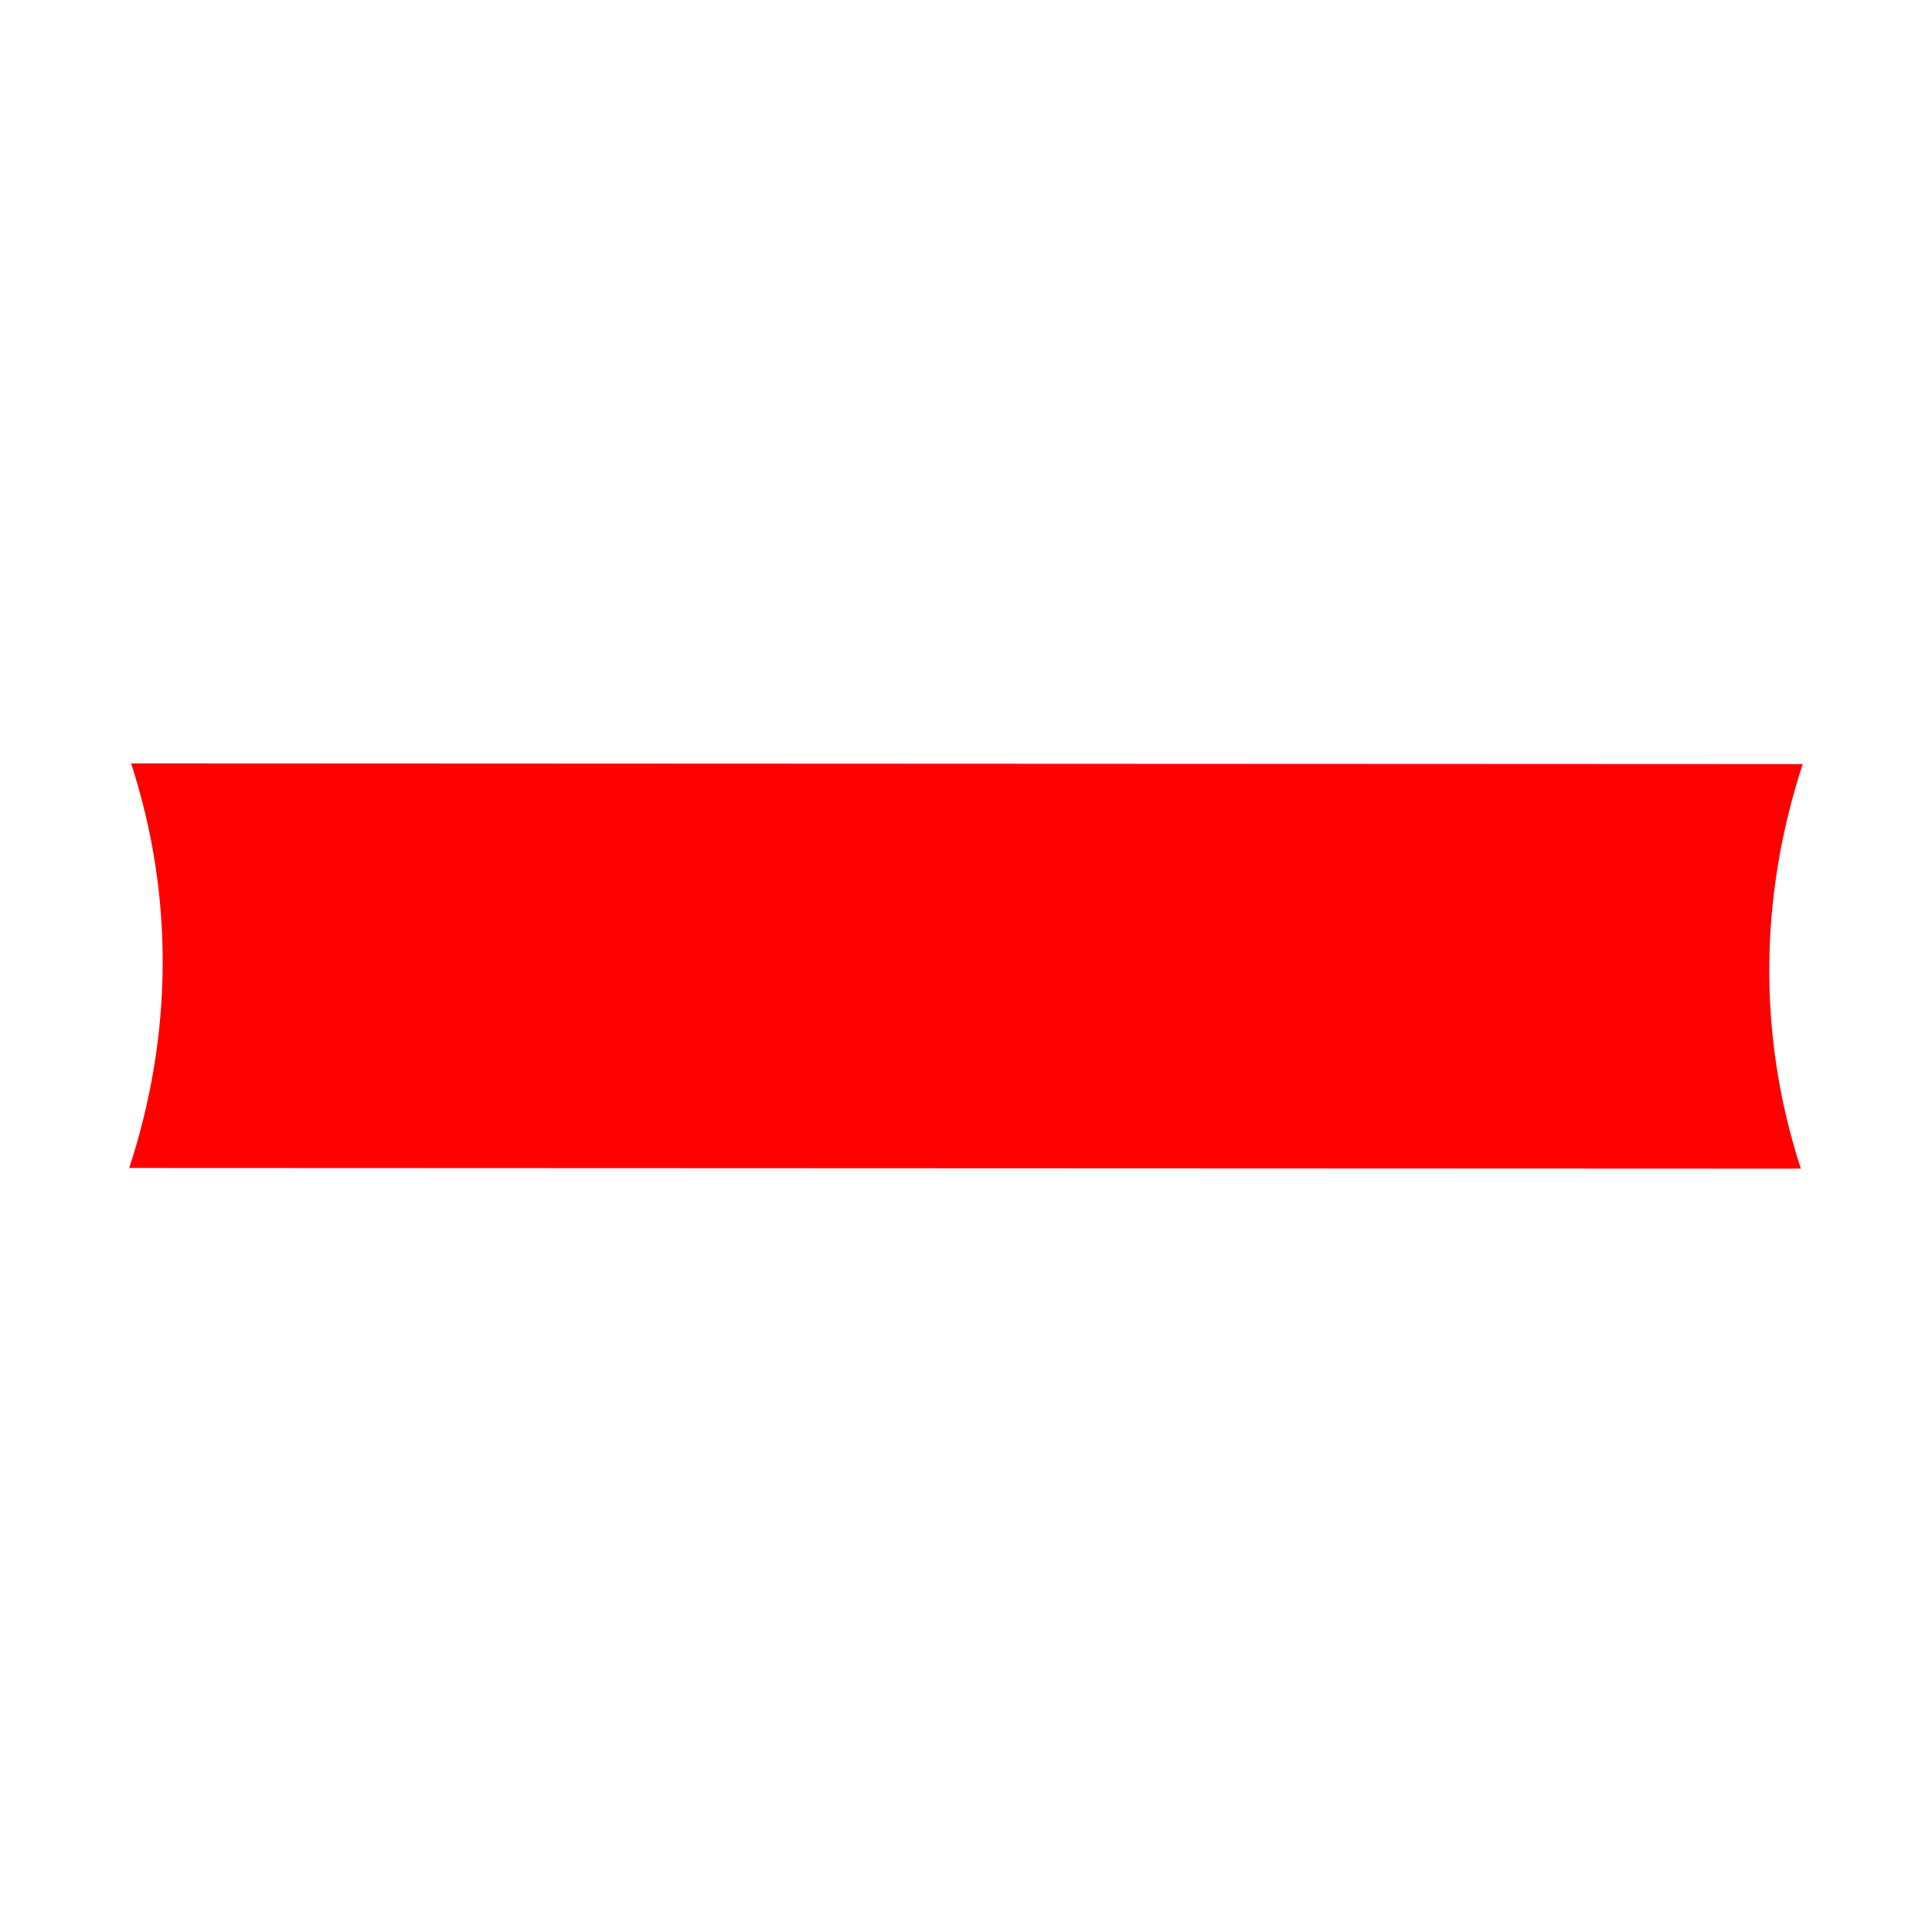
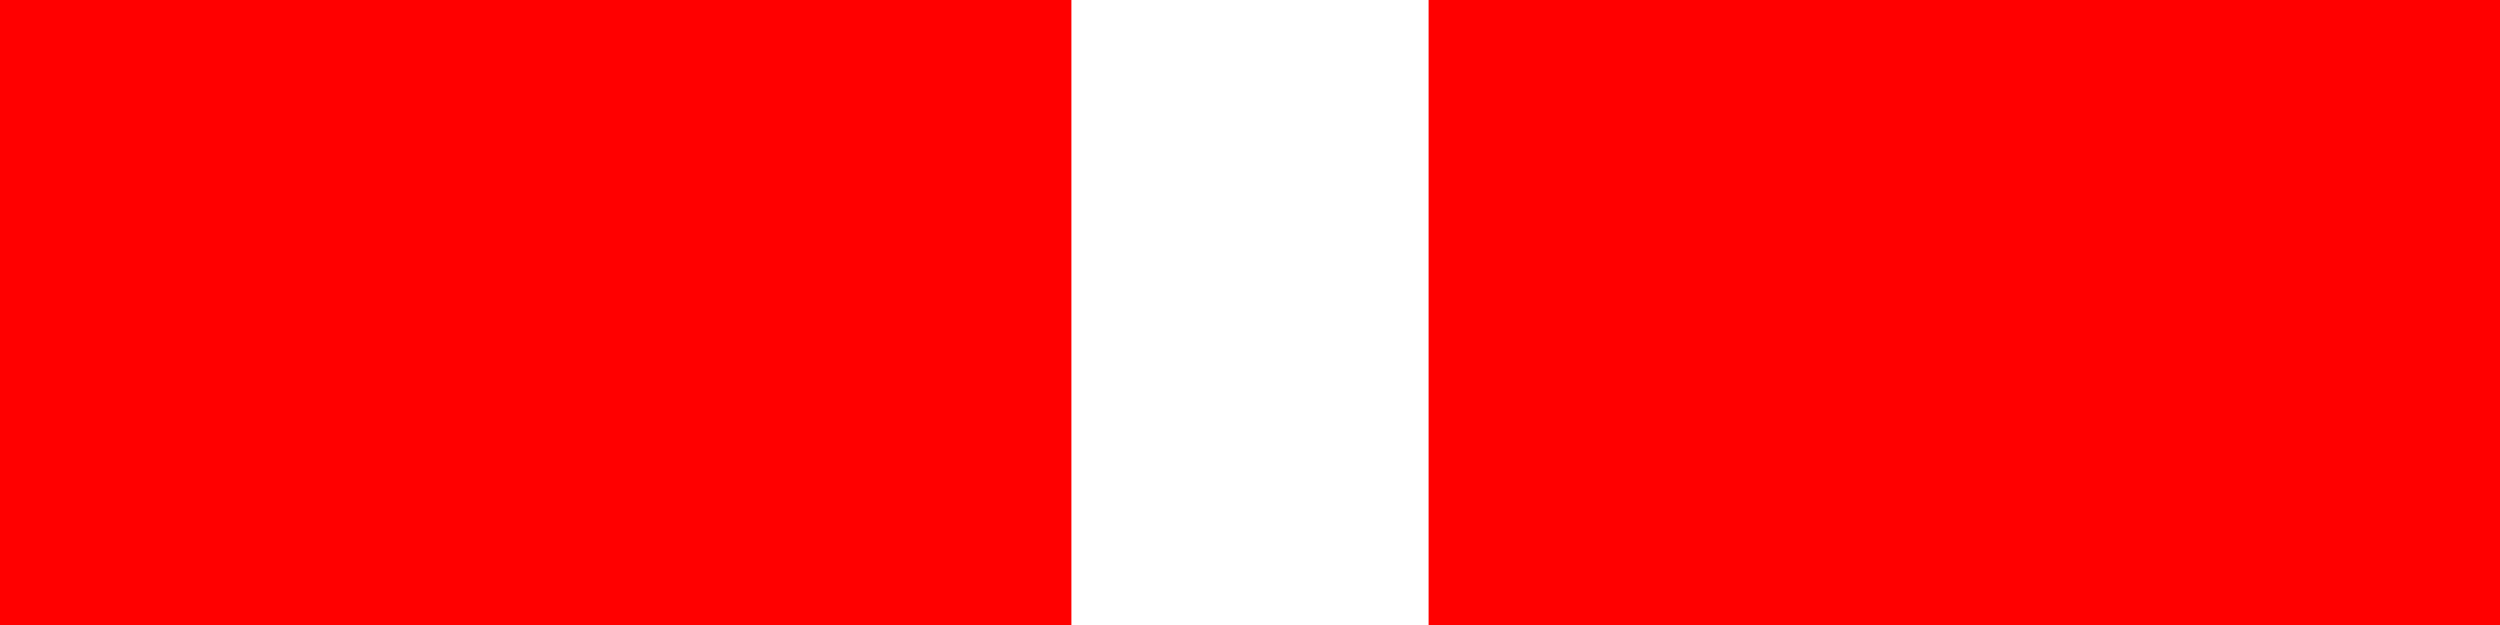
- <svg xmlns="http://www.w3.org/2000/svg" id="Calque_1" viewBox="0 0 26 26" version="1.1">
-   <defs id="defs4">
-     <style id="style2">.cls-1{fill:#020201;}</style>
-   </defs>
-   <path class="cls-1" d="m 1.764,10.273 c 0.586,1.798 0.556,3.676 -0.025,5.445 l 22.496,0.009 c -0.586,-1.798 -0.555,-3.675 0.025,-5.444 z" id="path16" style="fill:#ff0000;fill-opacity:1;stroke-width:1" />
+ <svg xmlns="http://www.w3.org/2000/svg" width="16" height="4" viewBox="0 0 16 4" fill="none">
+   <path fill-rule="evenodd" clip-rule="evenodd" d="M6.857 4H0V0H6.857V4ZM16 4H9.143V0H16V4Z" fill="#FF0000" />
</svg>
